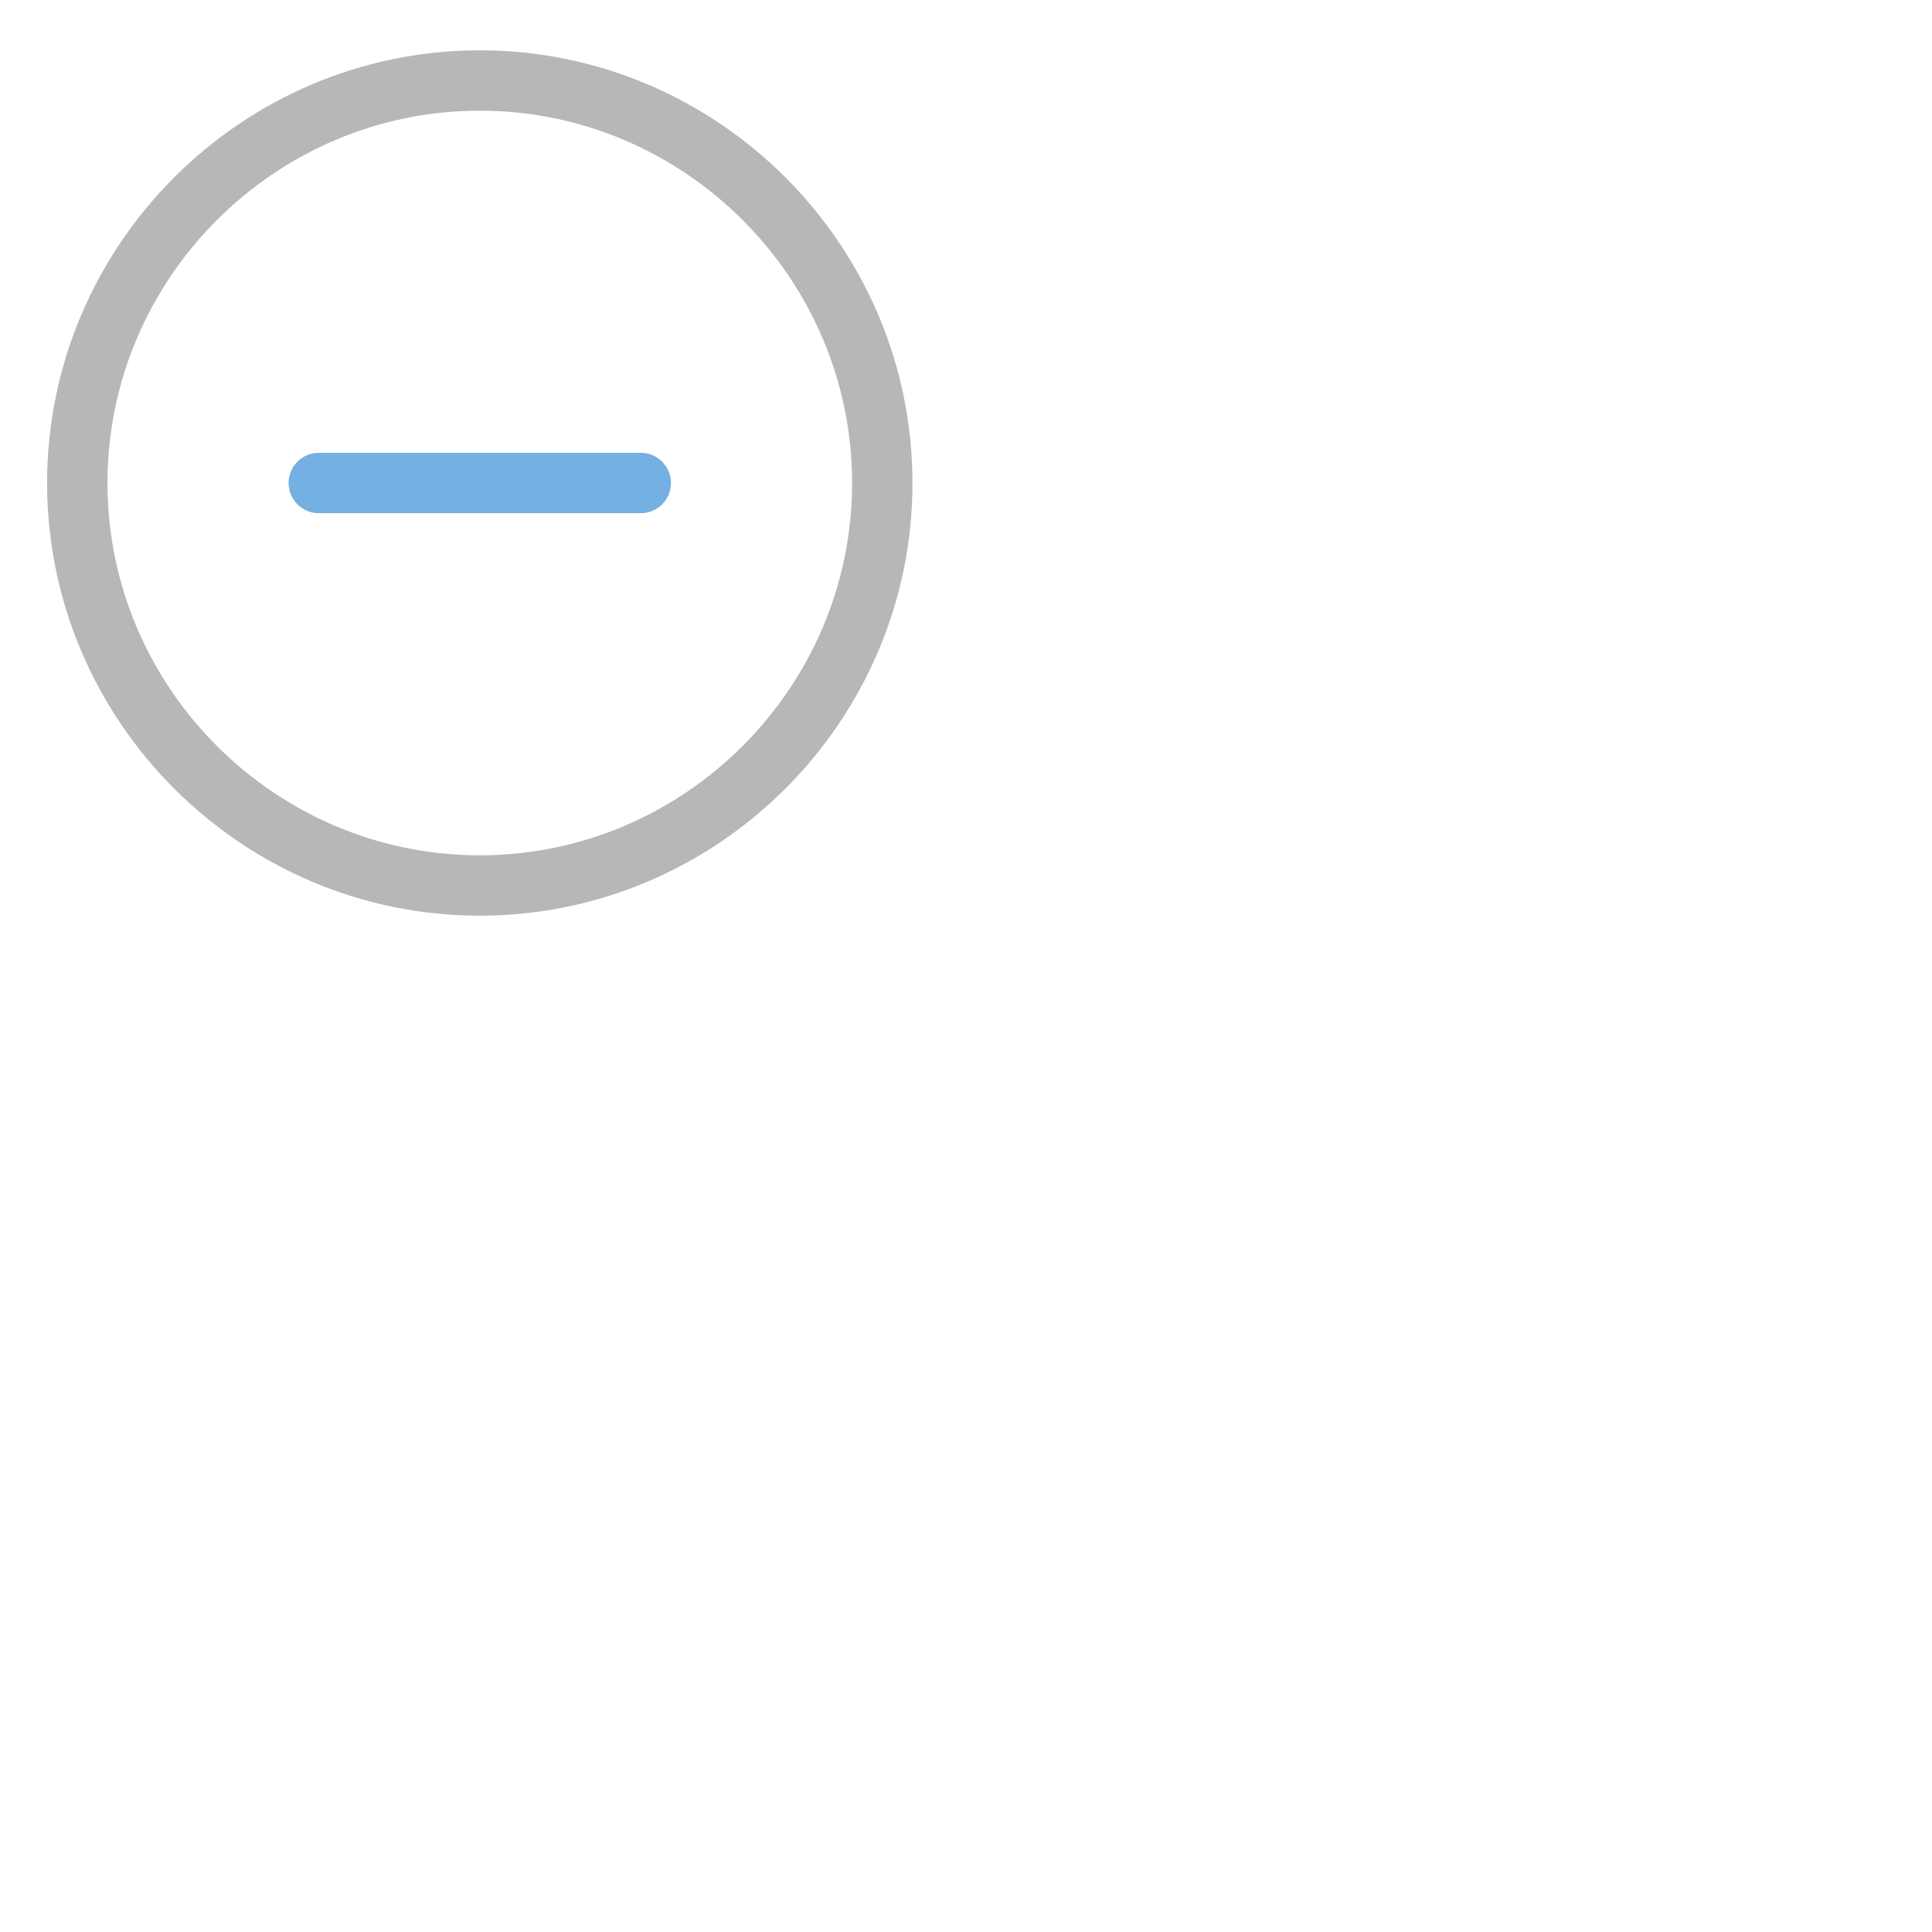
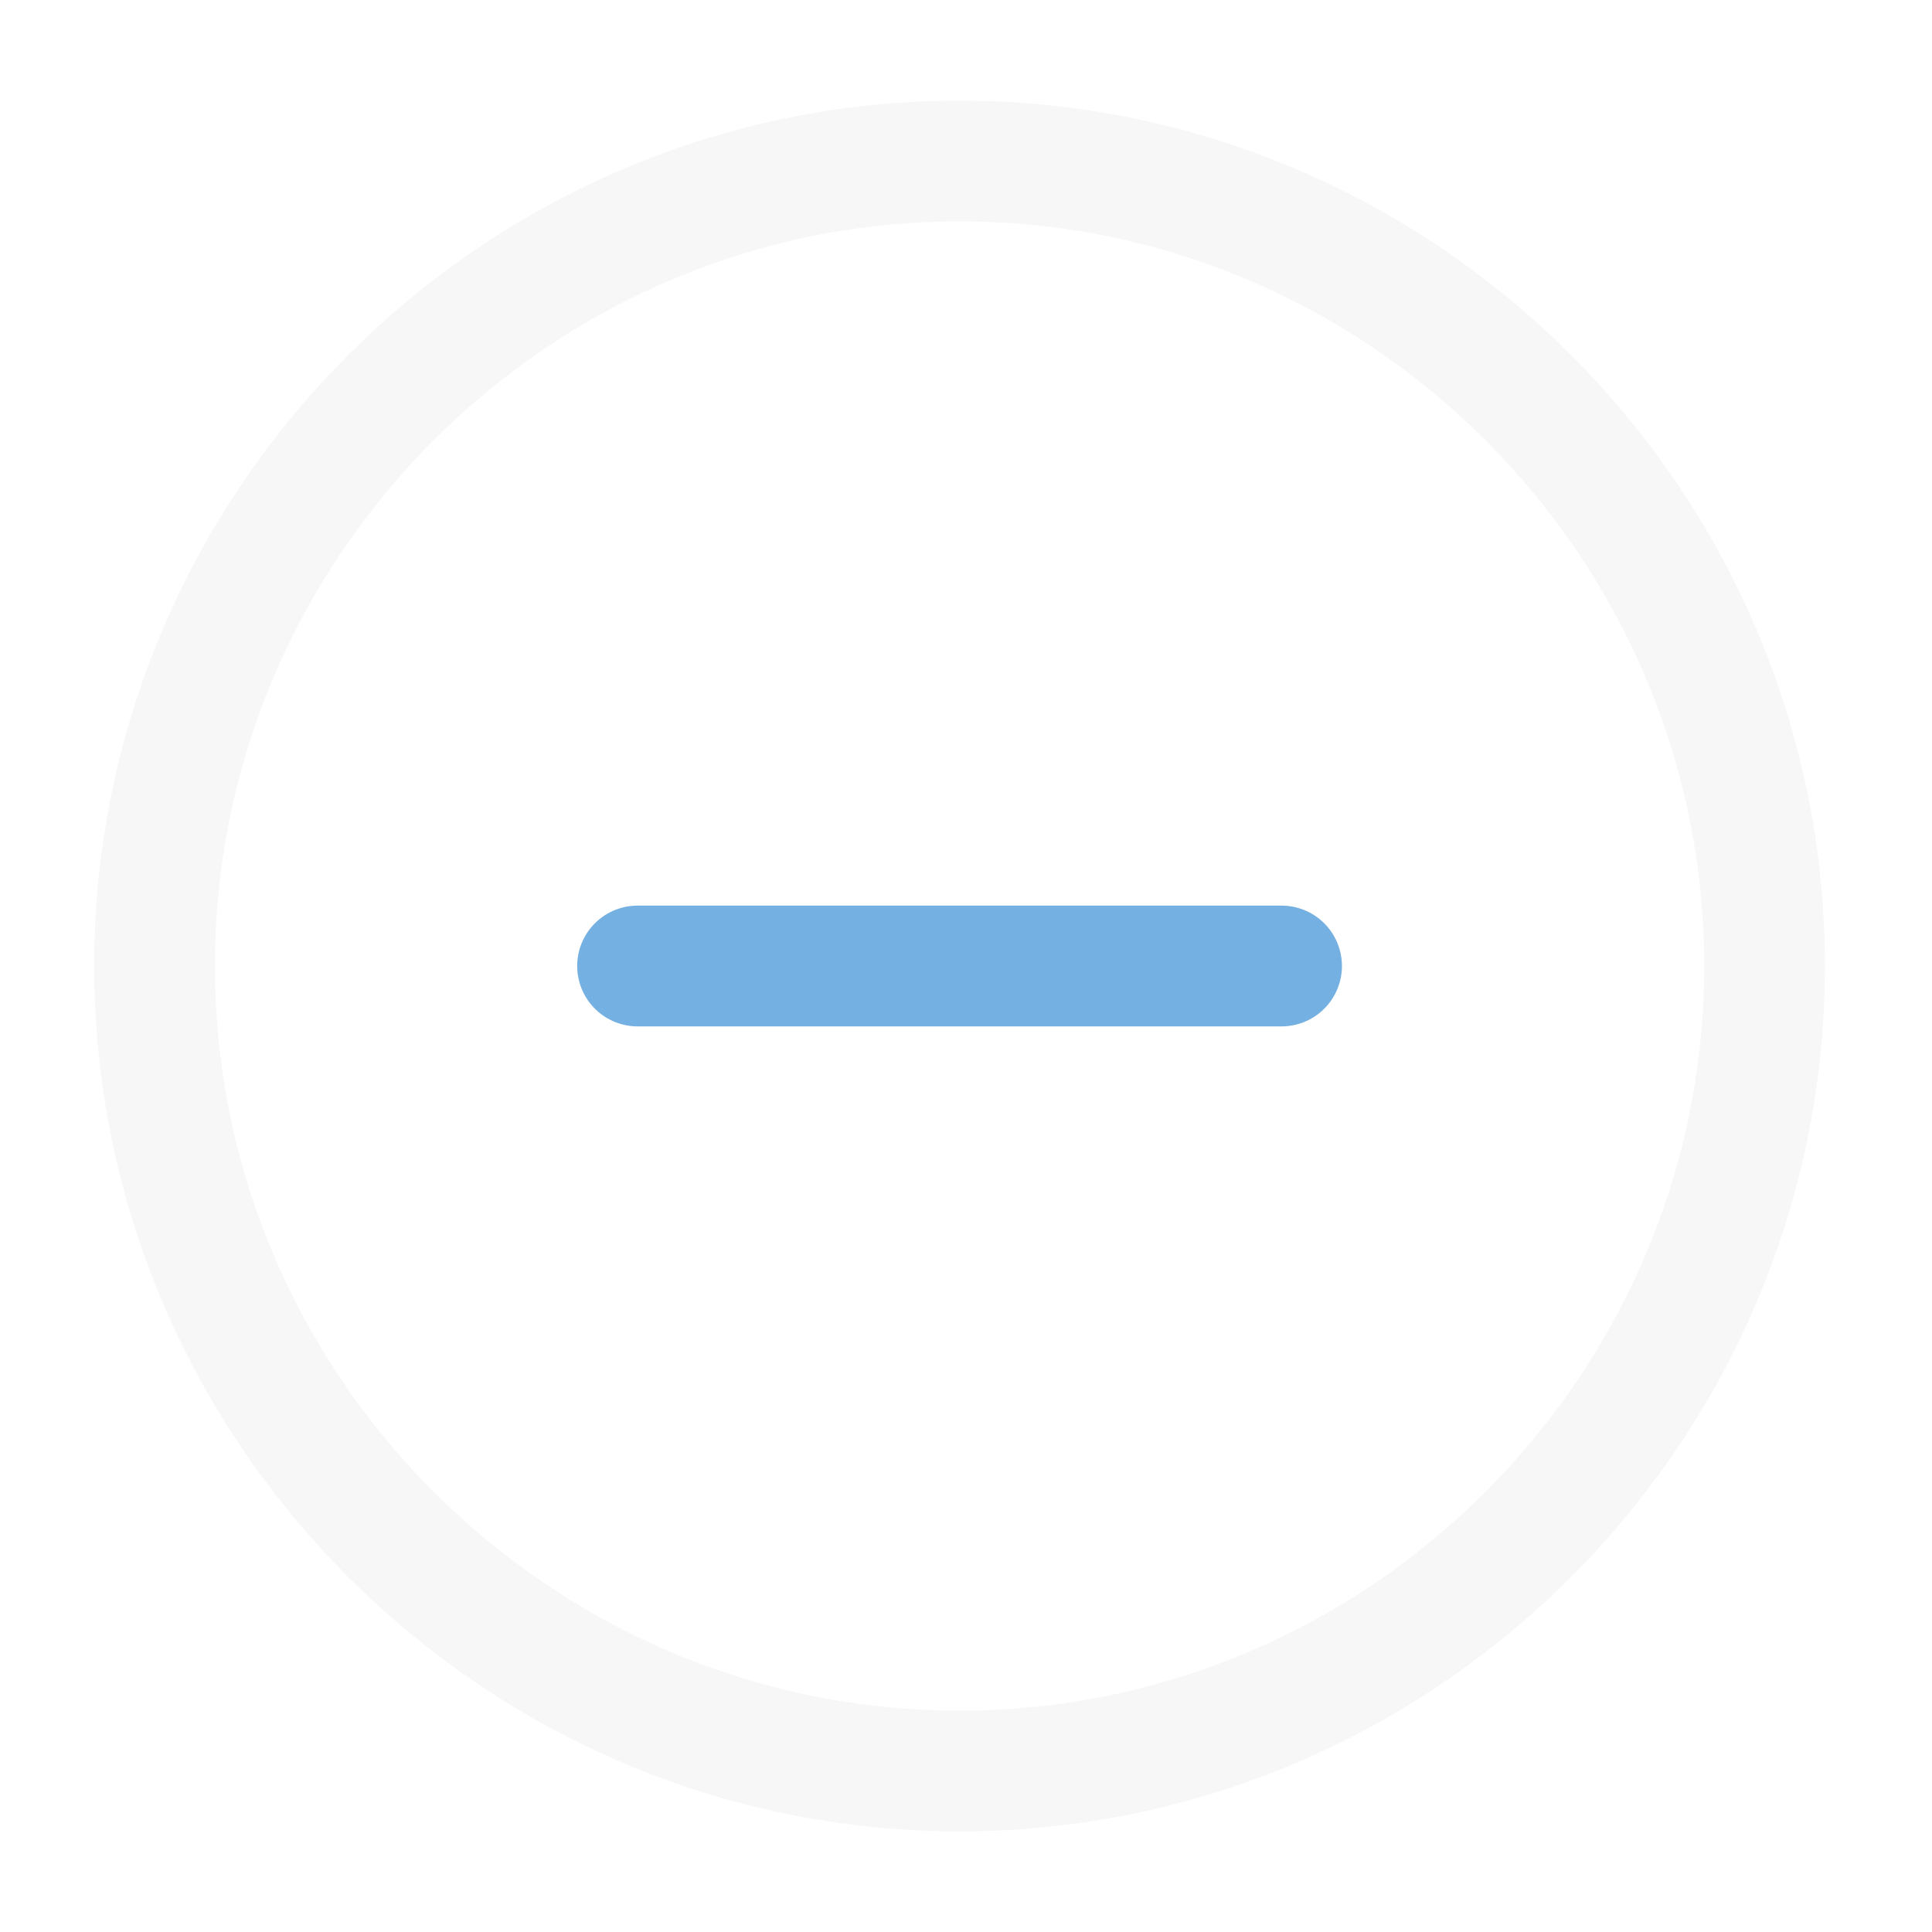
- <svg xmlns="http://www.w3.org/2000/svg" width="48" height="48" viewBox="0 0 48 48" fill="none">
+ <svg xmlns="http://www.w3.org/2000/svg" width="48" height="48" viewBox="0 0 24 24" fill="none">
  <g clip-path="url(#clip0_4418_6157)">
-     <path d="M11.92 22C17.42 22 21.92 17.5 21.92 12C21.92 6.5 17.42 2 11.92 2C6.42 2 1.92 6.5 1.92 12C1.92 17.5 6.42 22 11.92 22Z" stroke="#b7b7b7" stroke-width="1.5" stroke-linecap="round" stroke-linejoin="round" />
+     <path d="M11.92 22C17.42 22 21.92 17.5 21.92 12C21.92 6.5 17.42 2 11.92 2C6.42 2 1.92 6.5 1.92 12C1.92 17.5 6.42 22 11.92 22Z" stroke="#f7f7f7" stroke-width="1.5" stroke-linecap="round" stroke-linejoin="round" />
    <path opacity="1" d="M7.92 12H15.92" stroke="#74b0e1" stroke-width="1.5" stroke-linecap="round" stroke-linejoin="round" />
  </g>
  <defs>
    <clipPath id="clip0_4418_6157">
-       <rect width="48" height="48" fill="none" />
+       <rect width="24" height="24" fill="none" />
    </clipPath>
  </defs>
</svg>
